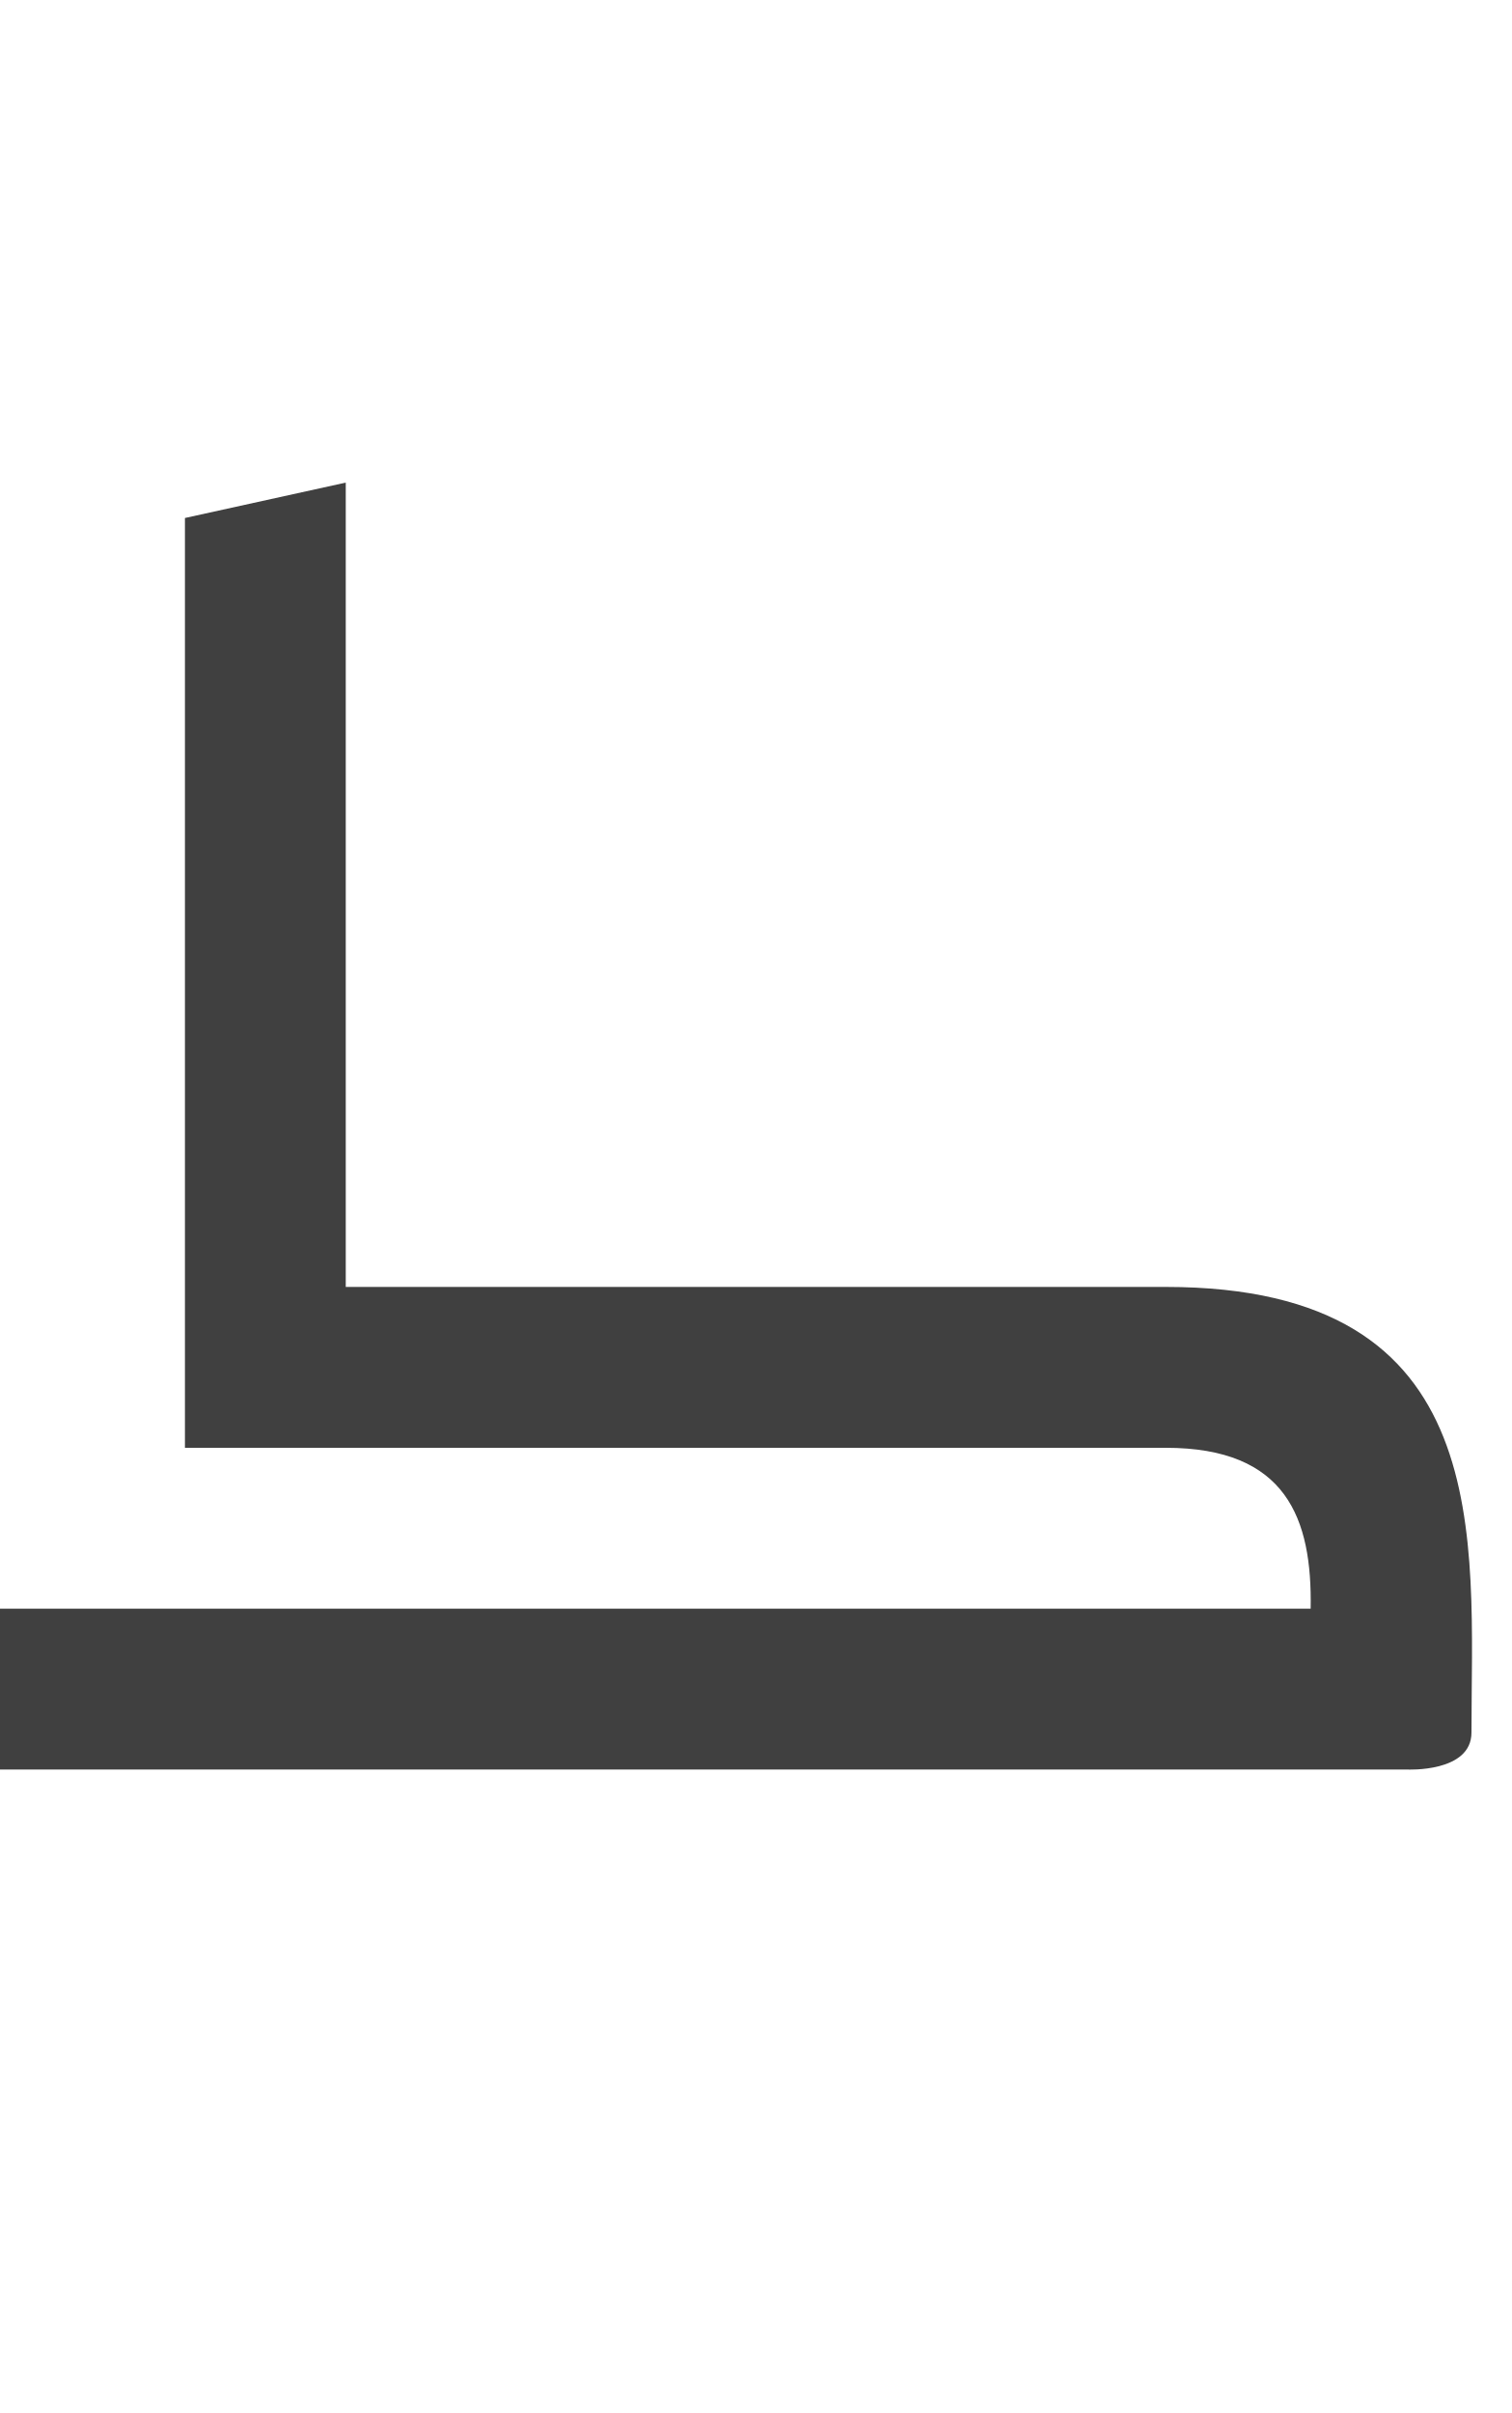
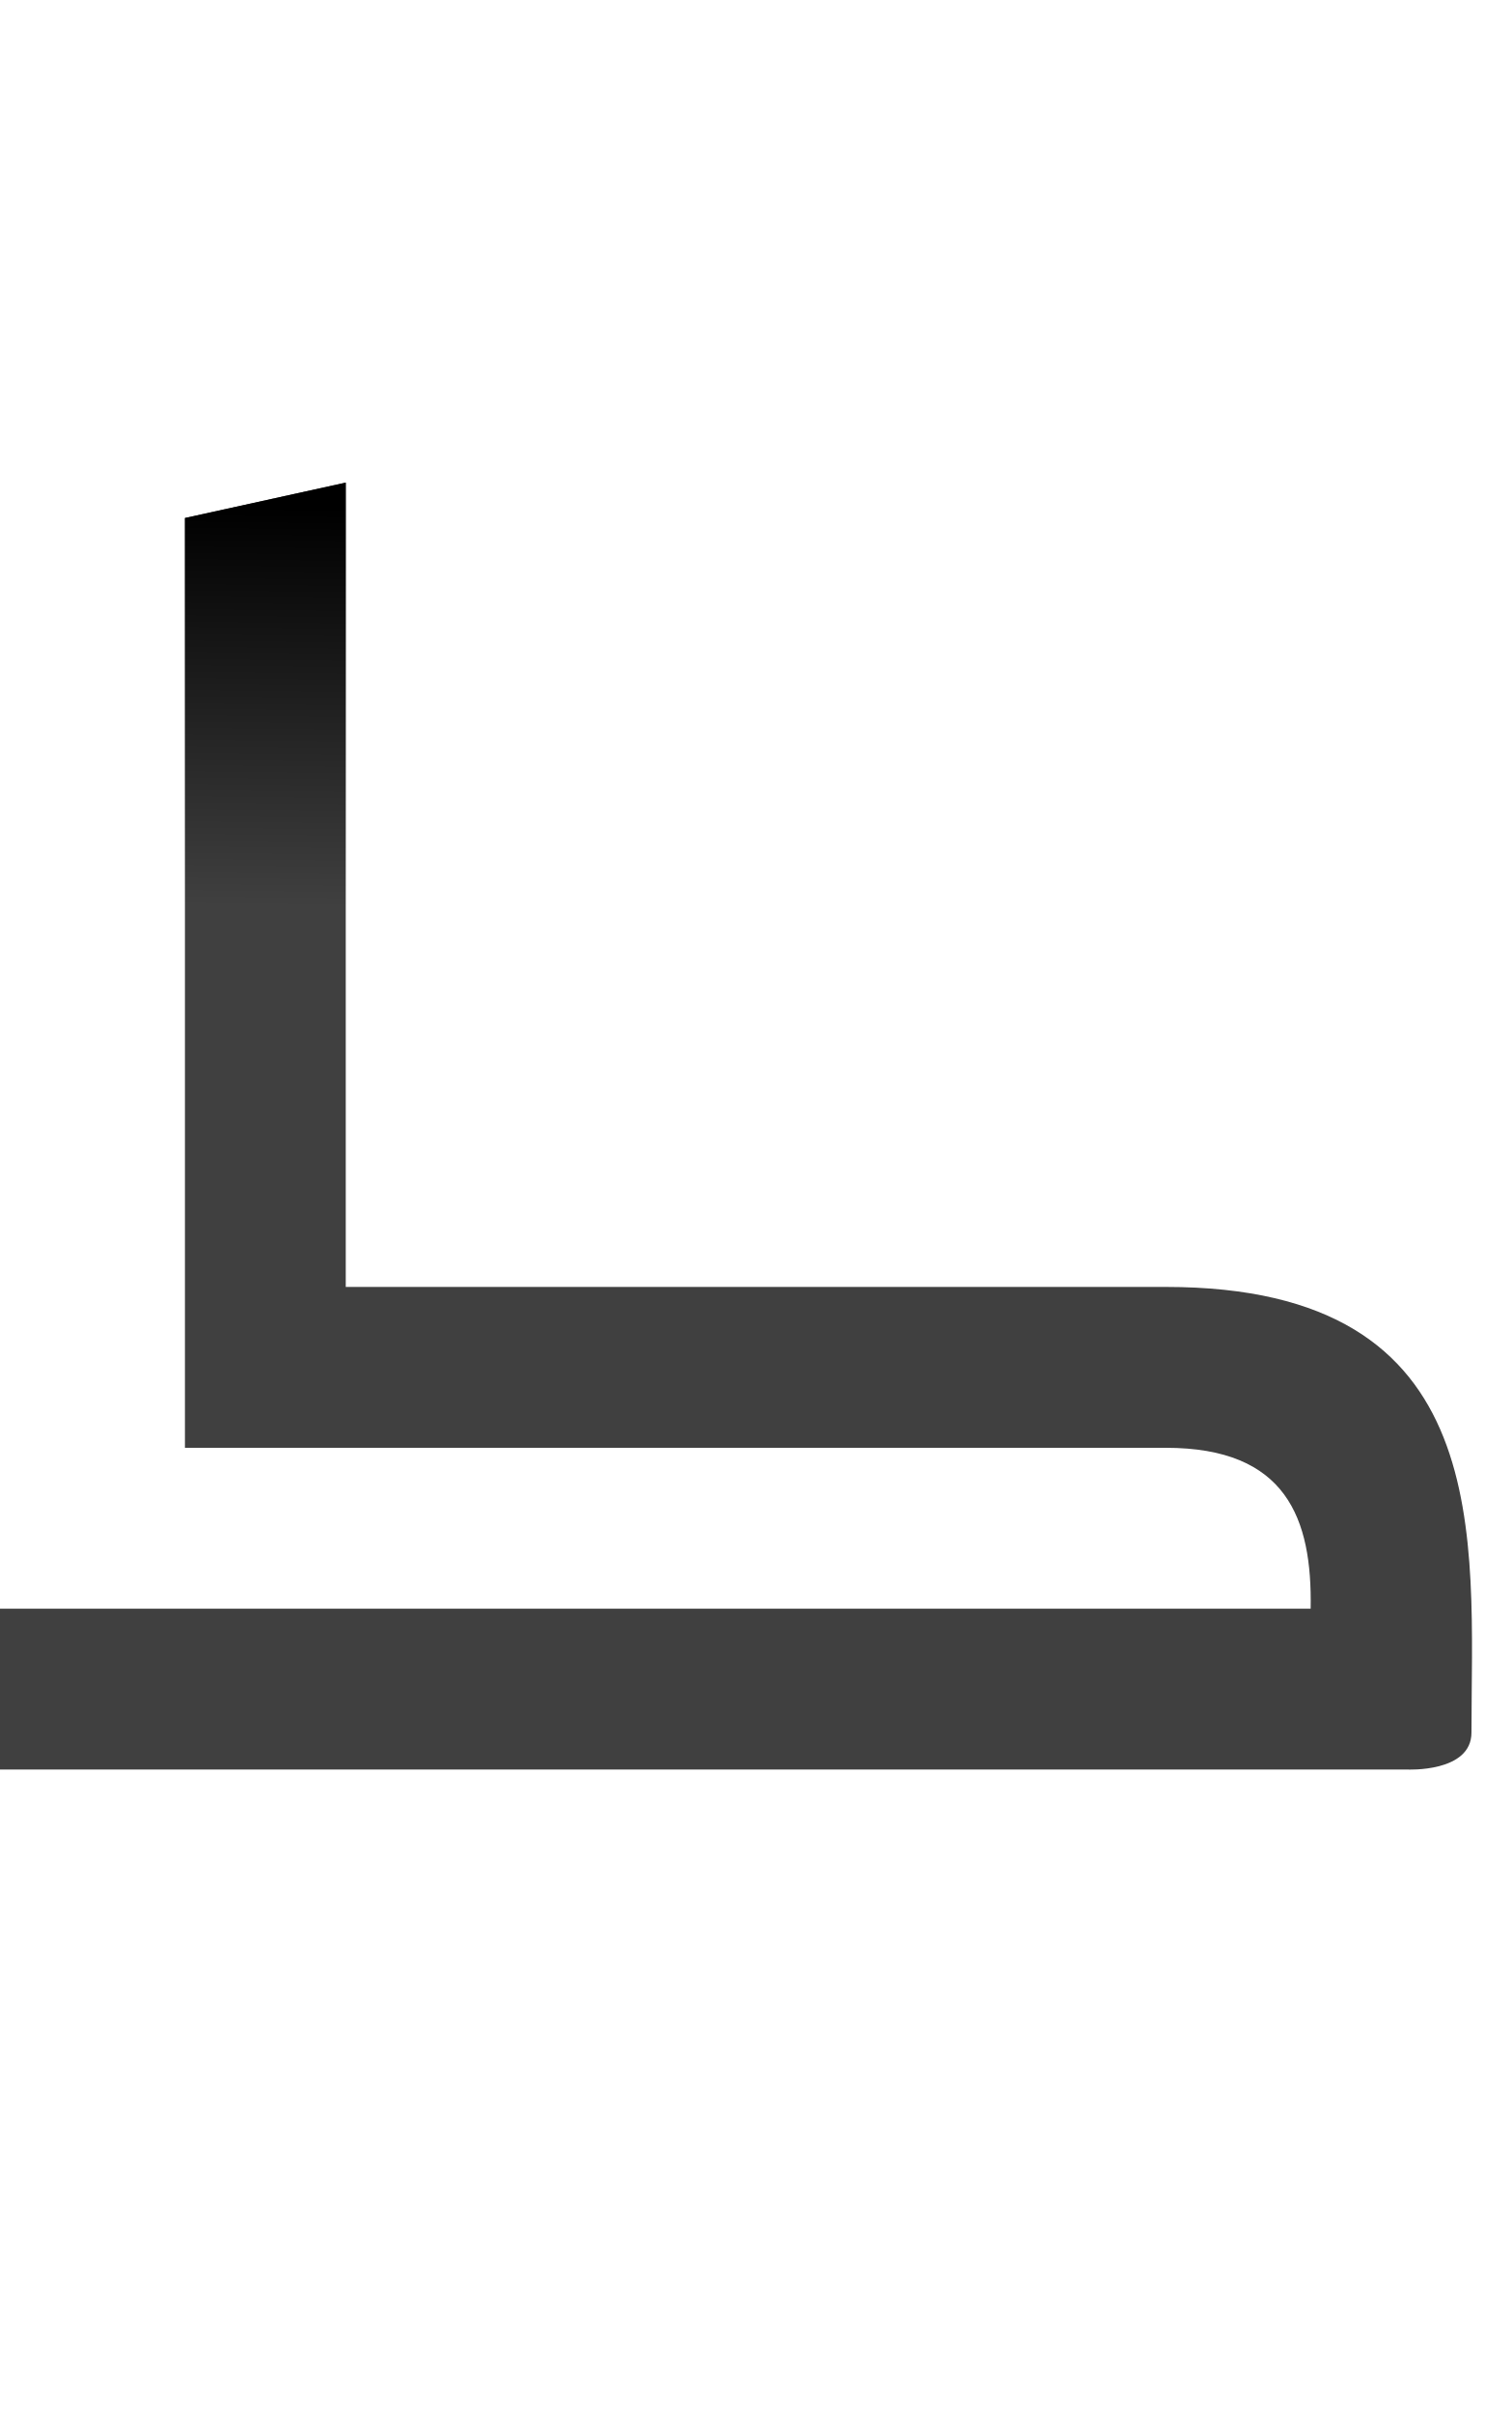
- <svg xmlns="http://www.w3.org/2000/svg" version="1.1" viewBox="0 0 940.0 1500.0" width="940.0" height="1500.0">
-   <g transform="matrix(1 0 0 -1 0 1100.0)">
-     <path fill="#404040" d="M-20.0 0.0H875.0C875.0 0.0 915.0 -2.0 915.0 23.0C915.0 143.0 932.0 300.0 725.0 300.0H160.0V200.0H725.0C800.0 200.0 816.0 156.0 815.0 100.0H-20.0V0.0ZM115.0 200.0H215.0V800.0L115.0 778.0V200.0Z" />
+ <svg xmlns="http://www.w3.org/2000/svg" xmlns:xlink="http://www.w3.org/1999/xlink" version="1.1" viewBox="0 0 940.0 1500.0" width="940.0" height="1500.0" id="svg133">
+   <defs id="defs135">
+     <linearGradient id="linearGradient1925">
+       <stop style="stop-color:#000000;stop-opacity:1;" offset="0" id="stop1921" />
+       <stop style="stop-color:#000000;stop-opacity:0;" offset="1" id="stop1923" />
+     </linearGradient>
+     <linearGradient xlink:href="#linearGradient1925" id="linearGradient1927" x1="161.208" y1="784.545" x2="158.291" y2="536.894" gradientUnits="userSpaceOnUse" />
+   </defs>
+   <g transform="matrix(1 0 0 -1 0 1100.0)" id="g131">
+     <path fill="#404040" d="M-20.0 0.0H875.0C875.0 0.0 915.0 -2.0 915.0 23.0C915.0 143.0 932.0 300.0 725.0 300.0H160.0V200.0H725.0C800.0 200.0 816.0 156.0 815.0 100.0H-20.0V0.0ZM115.0 200.0H215.0V800.0L115.0 778.0V200.0Z" id="path129" />
+   </g>
+   <g transform="matrix(1 0 0 -1 0 1100.0)" id="g1844" style="fill:url(#linearGradient1927);fill-opacity:1">
+     <path fill="#404040" d="M-20.0 0.0H875.0C875.0 0.0 915.0 -2.0 915.0 23.0C915.0 143.0 932.0 300.0 725.0 300.0H160.0V200.0H725.0C800.0 200.0 816.0 156.0 815.0 100.0H-20.0V0.0ZM115.0 200.0H215.0V800.0L115.0 778.0V200.0Z" id="path1842" style="fill:url(#linearGradient1927);fill-opacity:1" />
  </g>
</svg>
